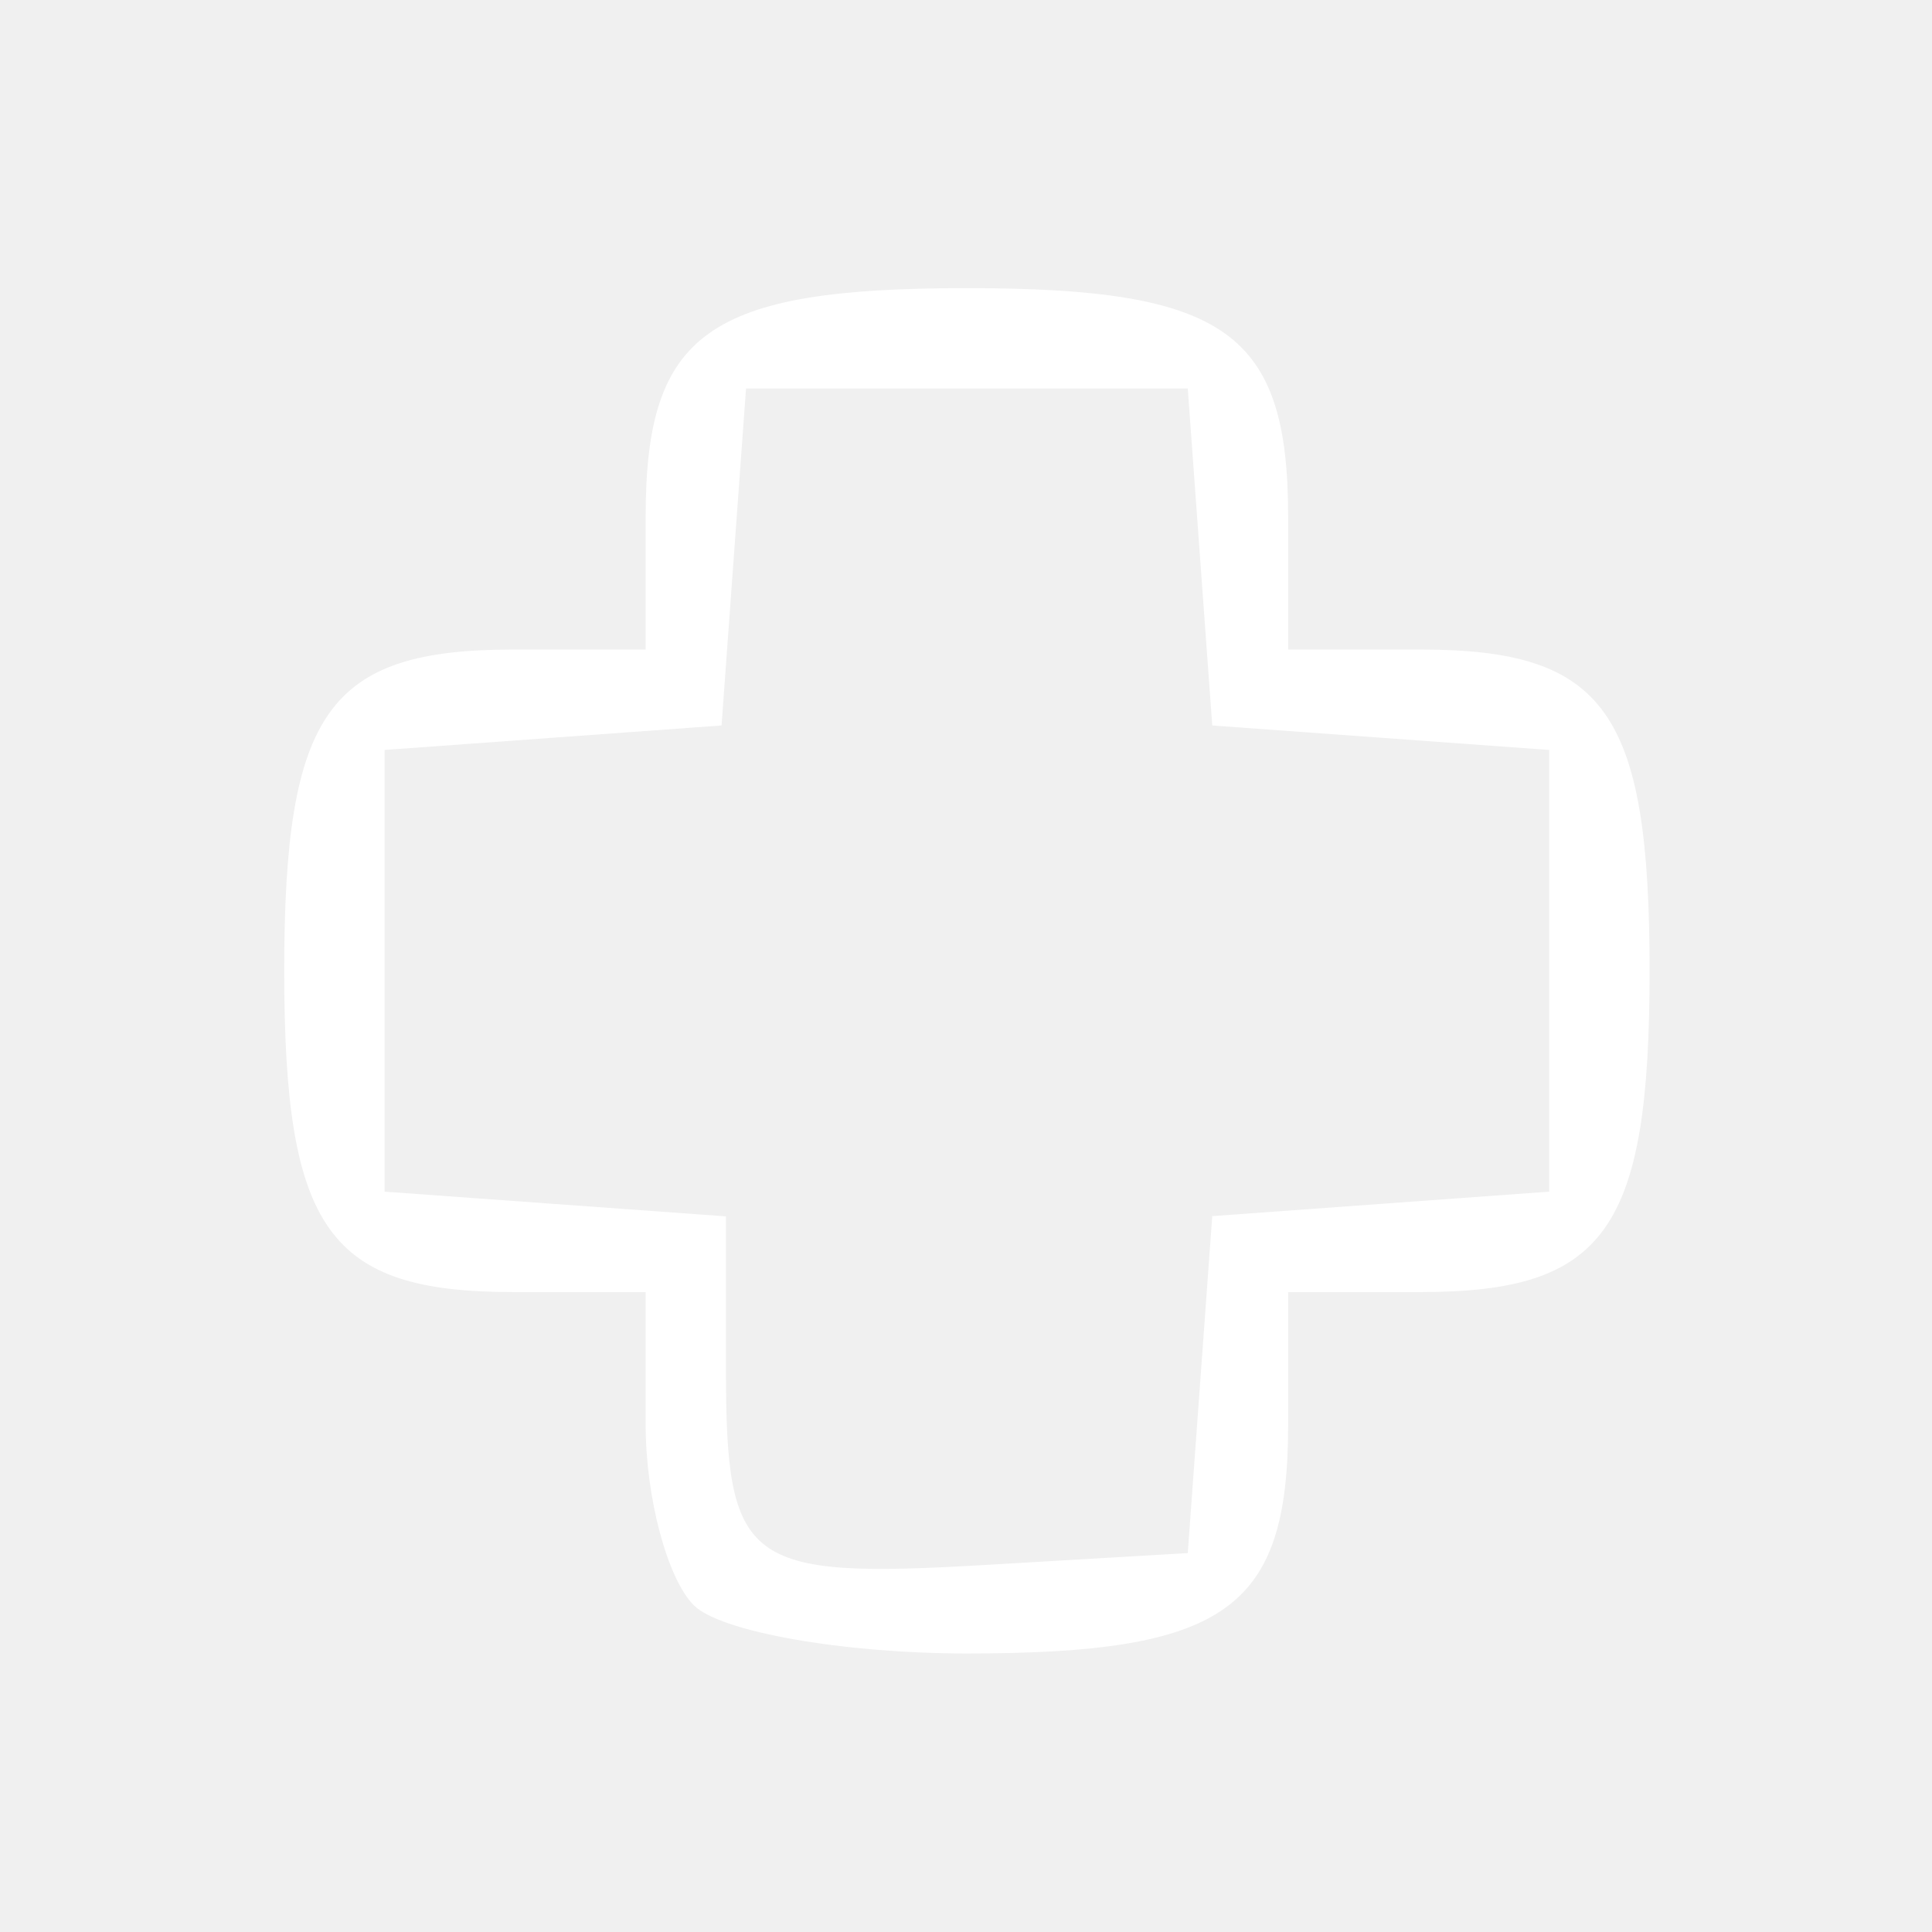
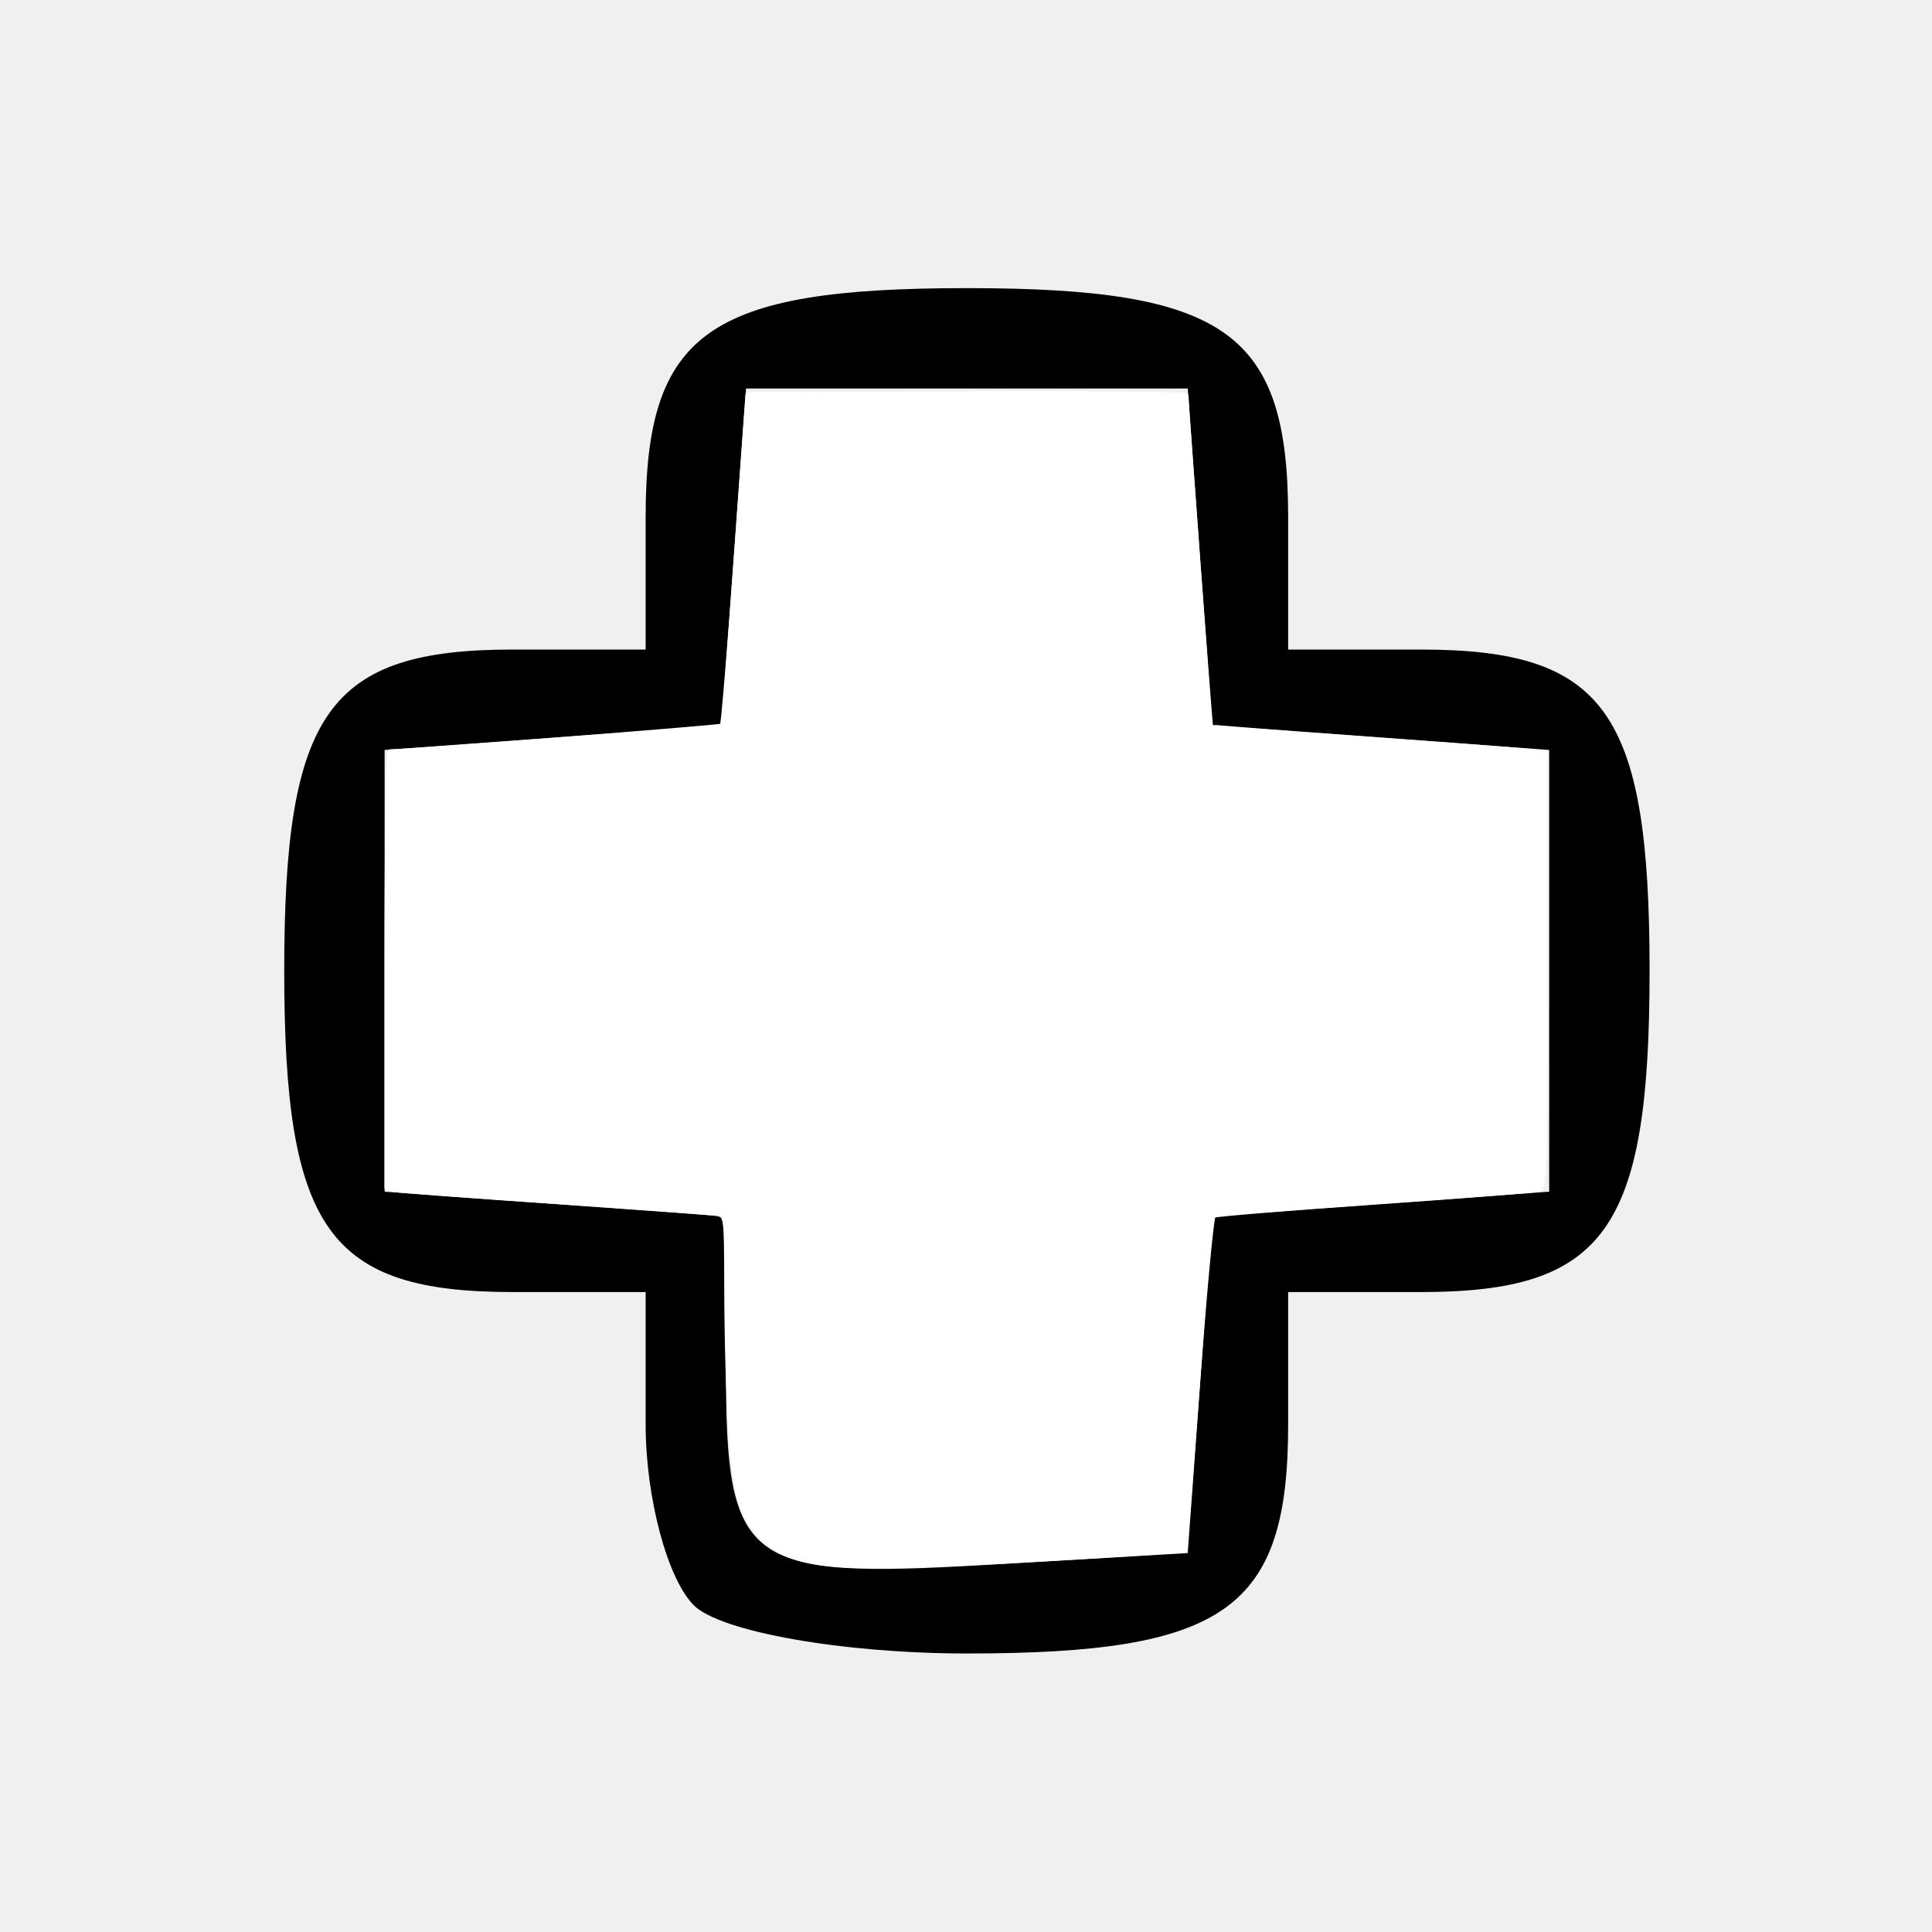
<svg xmlns="http://www.w3.org/2000/svg" id="svg" width="400" height="400" version="1.1" viewBox="0 0 400 400" xml:space="preserve">
  <defs id="defs9" />
-   <path style="fill:#ffffff" d="m 143.65,332.359 c -5.487,-5.487 -9.977,-22.324 -9.977,-37.414 v -27.437 h -27.437 c -38.229,0 -47.391,-12.858 -47.391,-66.513 0,-53.655 9.161,-66.513 47.391,-66.513 h 27.437 v -27.437 c 0,-38.229 12.858,-47.391 66.513,-47.391 53.655,0 66.513,9.161 66.513,47.391 l 0,27.437 h 27.437 c 38.229,0 47.391,12.858 47.391,66.513 0,53.655 -9.161,66.513 -47.391,66.513 h -27.437 v 27.437 c 0,38.229 -12.858,47.391 -66.513,47.391 -25.608,0 -51.049,-4.49 -56.536,-9.977 z m 104.799,-45.688 2.534,-34.88 34.88,-2.534 34.88,-2.534 v -45.728 -45.728 l -34.88,-2.534 -34.88,-2.534 -2.534,-34.88 -2.534,-34.88 h -45.728 -45.728 l -2.534,34.88 -2.534,34.88 -34.88,2.534 -34.88,2.534 v 45.728 45.728 l 35.335,2.557 35.335,2.557 v 31.393 c 0,40.765 3.857,43.692 53.723,40.774 l 41.89,-2.452 z" id="path1" />
+   <g id="layer1">
+     <path style="fill:#000000" d="m 143.65,332.359 c -5.487,-5.487 -9.977,-22.324 -9.977,-37.414 v -27.437 h -27.437 c -38.229,0 -47.391,-12.858 -47.391,-66.513 0,-53.655 9.161,-66.513 47.391,-66.513 h 27.437 v -27.437 c 0,-38.229 12.858,-47.391 66.513,-47.391 53.655,0 66.513,9.161 66.513,47.391 l 0,27.437 h 27.437 c 38.229,0 47.391,12.858 47.391,66.513 0,53.655 -9.161,66.513 -47.391,66.513 h -27.437 v 27.437 c 0,38.229 -12.858,47.391 -66.513,47.391 -25.608,0 -51.049,-4.49 -56.536,-9.977 z m 104.799,-45.688 2.534,-34.88 34.88,-2.534 34.88,-2.534 v -45.728 -45.728 l -34.88,-2.534 -34.88,-2.534 -2.534,-34.88 -2.534,-34.88 h -45.728 -45.728 l -2.534,34.88 -2.534,34.88 -34.88,2.534 -34.88,2.534 v 45.728 45.728 l 35.335,2.557 35.335,2.557 v 31.393 c 0,40.765 3.857,43.692 53.723,40.774 l 41.89,-2.452 z" id="path1" />
+     <path style="fill:#ffffff;fill-rule:evenodd;stroke:#ffffff;stroke-width:0.808;stroke-linecap:round;stroke-linejoin:bevel;paint-order:fill markers stroke" d="m 169.053,323.543 c -8.208,-1.366 -12.965,-5.018 -15.6,-11.975 -1.931,-5.1 -3.033,-21.367 -3.107,-45.896 -0.042,-13.775 -0.062,-13.928 -1.861,-14.298 -1,-0.206 -16,-1.325 -33.333,-2.488 -17.333,-1.163 -32.333,-2.281 -33.333,-2.485 L 80,246.03 v -45.237 c 0,-24.88 0.293,-45.237 0.651,-45.237 3.664,0 68.49,-5.033 68.798,-5.341 0.227,-0.227 1.512,-15.755 2.856,-34.506 l 2.443,-34.093 45.455,-0.209 c 26.383,-0.121 45.455,0.095 45.455,0.515 0,1.757 4.955,68.352 5.096,68.486 0.086,0.082 13.248,1.095 29.248,2.249 16,1.155 31.545,2.326 34.545,2.603 L 320,155.764 v 45.094 c 0,42.259 -0.089,45.118 -1.414,45.484 -0.778,0.214 -16.07,1.412 -33.984,2.66 -17.913,1.249 -32.898,2.473 -33.299,2.721 -0.401,0.248 -1.865,15.892 -3.253,34.765 -1.388,18.873 -2.608,34.399 -2.711,34.502 -0.103,0.103 -12.711,0.922 -28.016,1.819 -29.371,1.722 -41.248,1.902 -48.27,0.734 z" id="path2" />
+   </g>
</svg>
